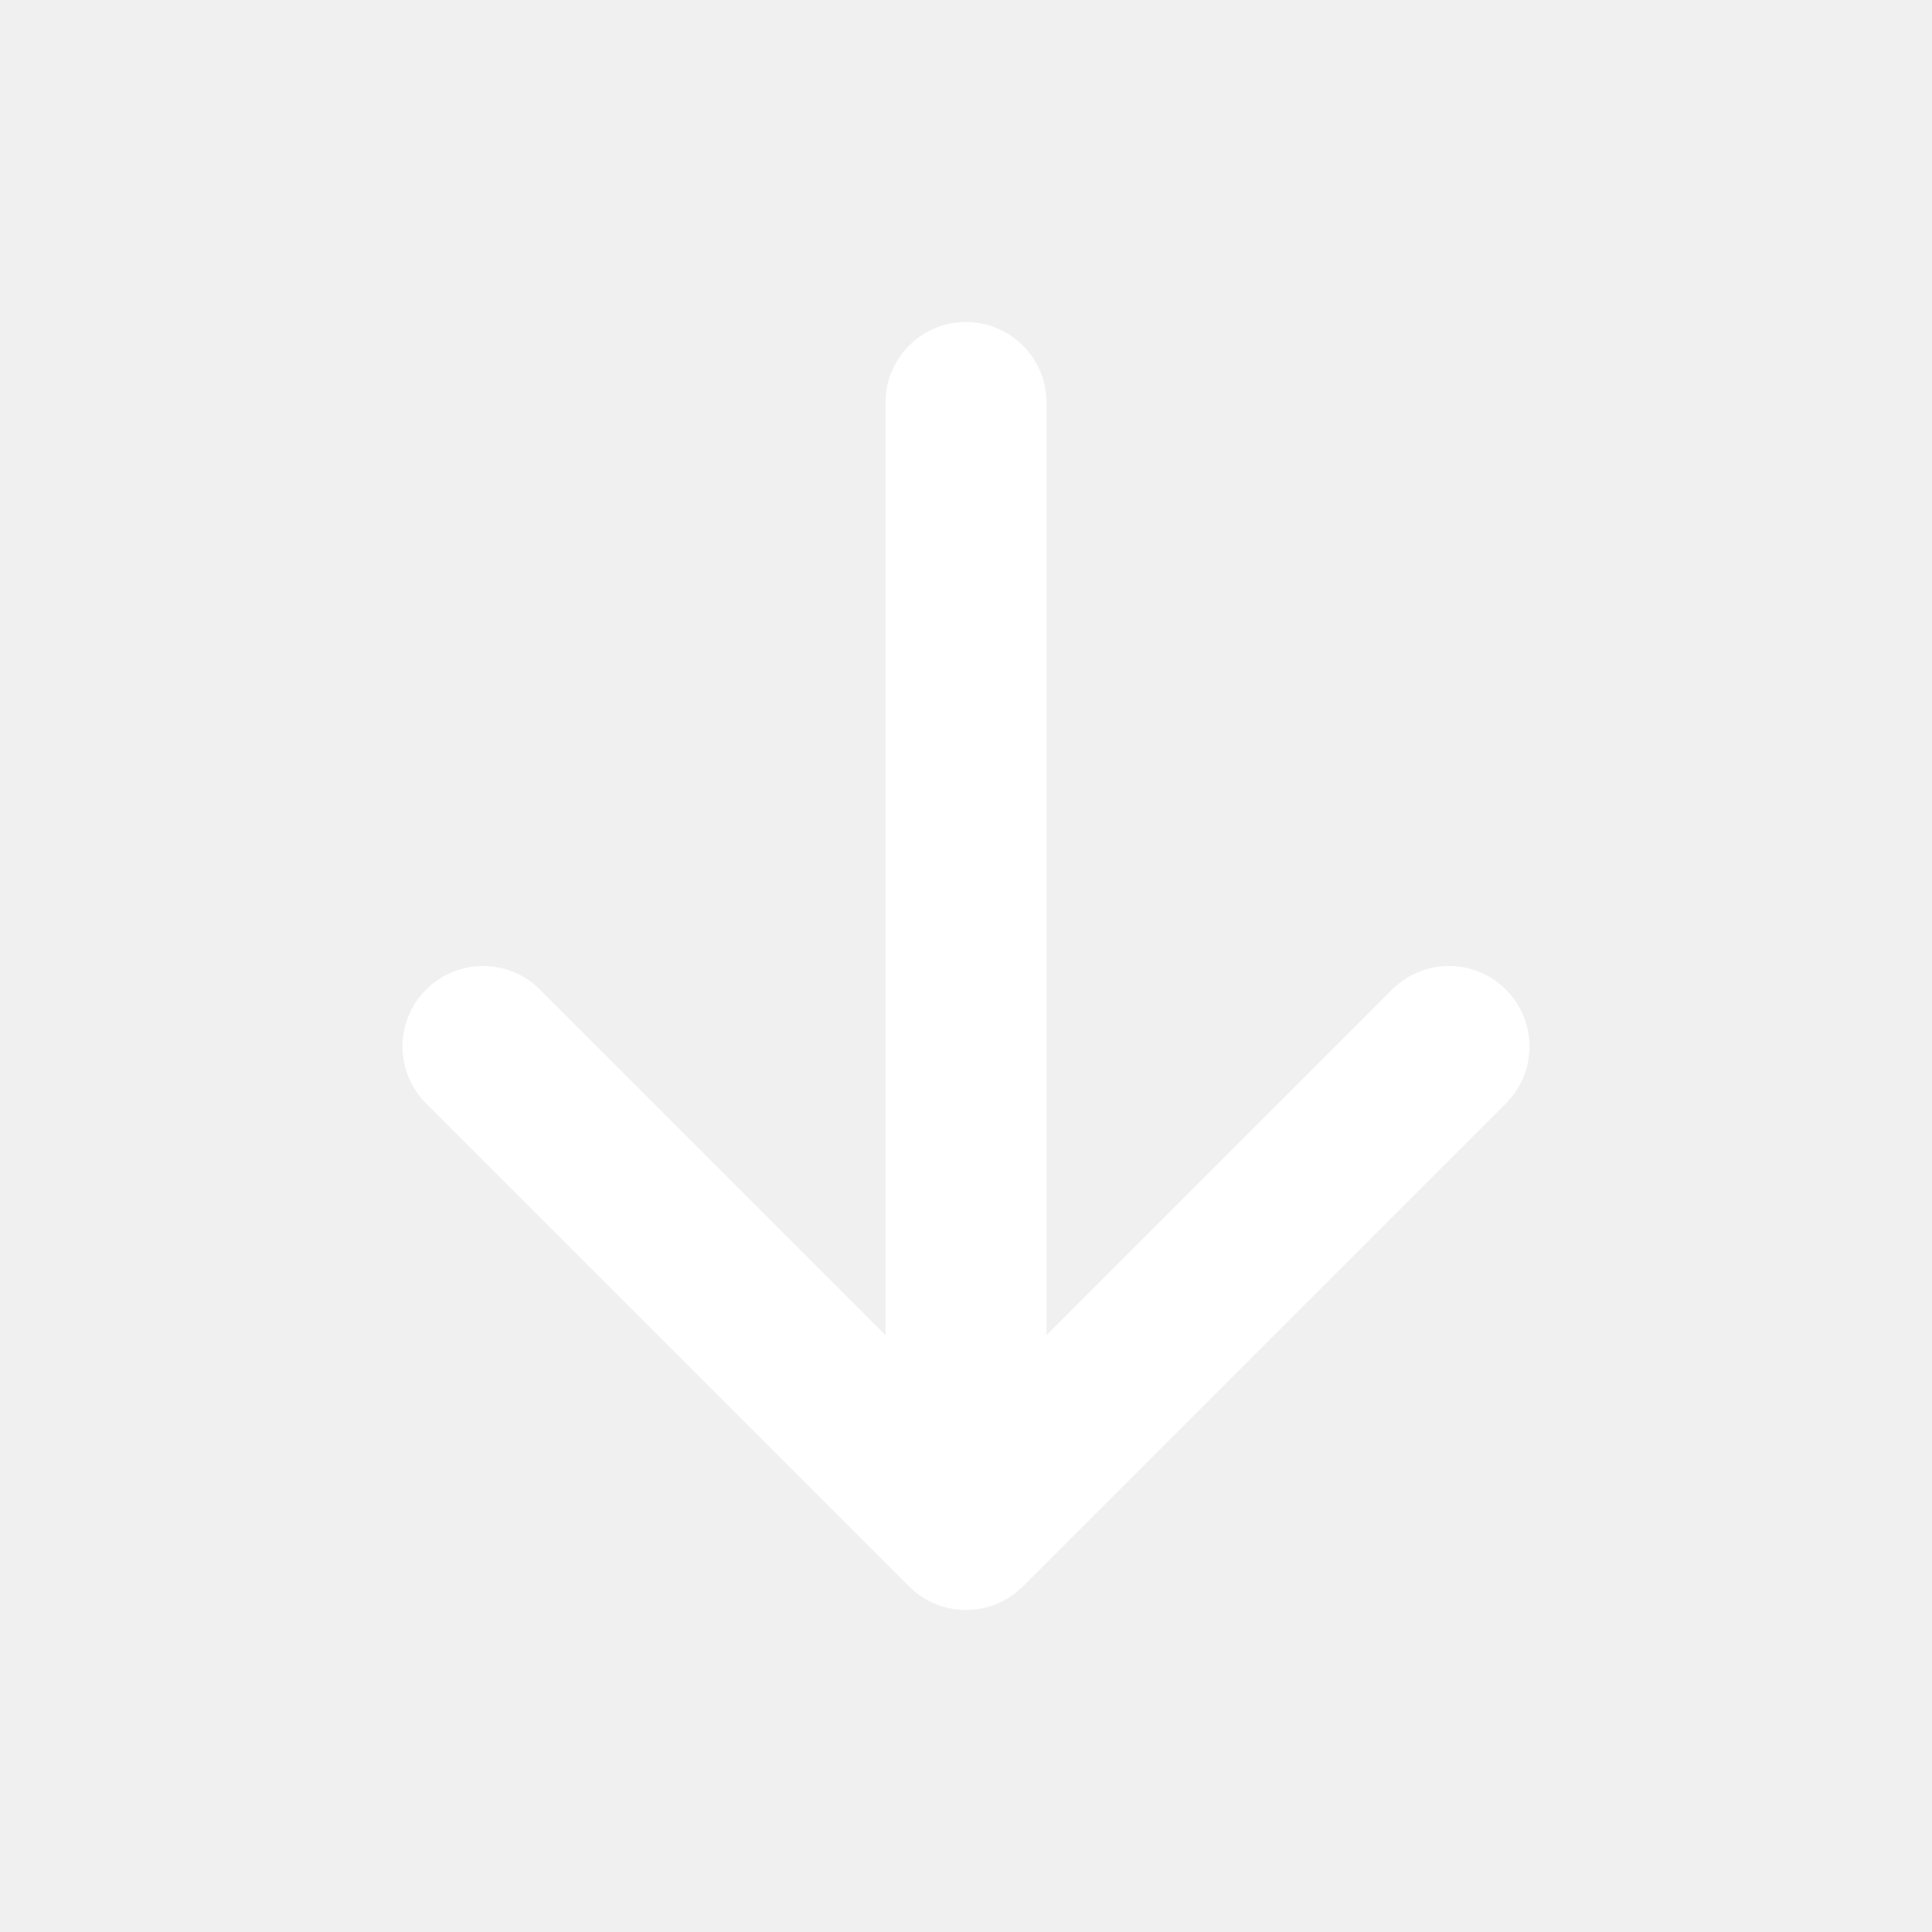
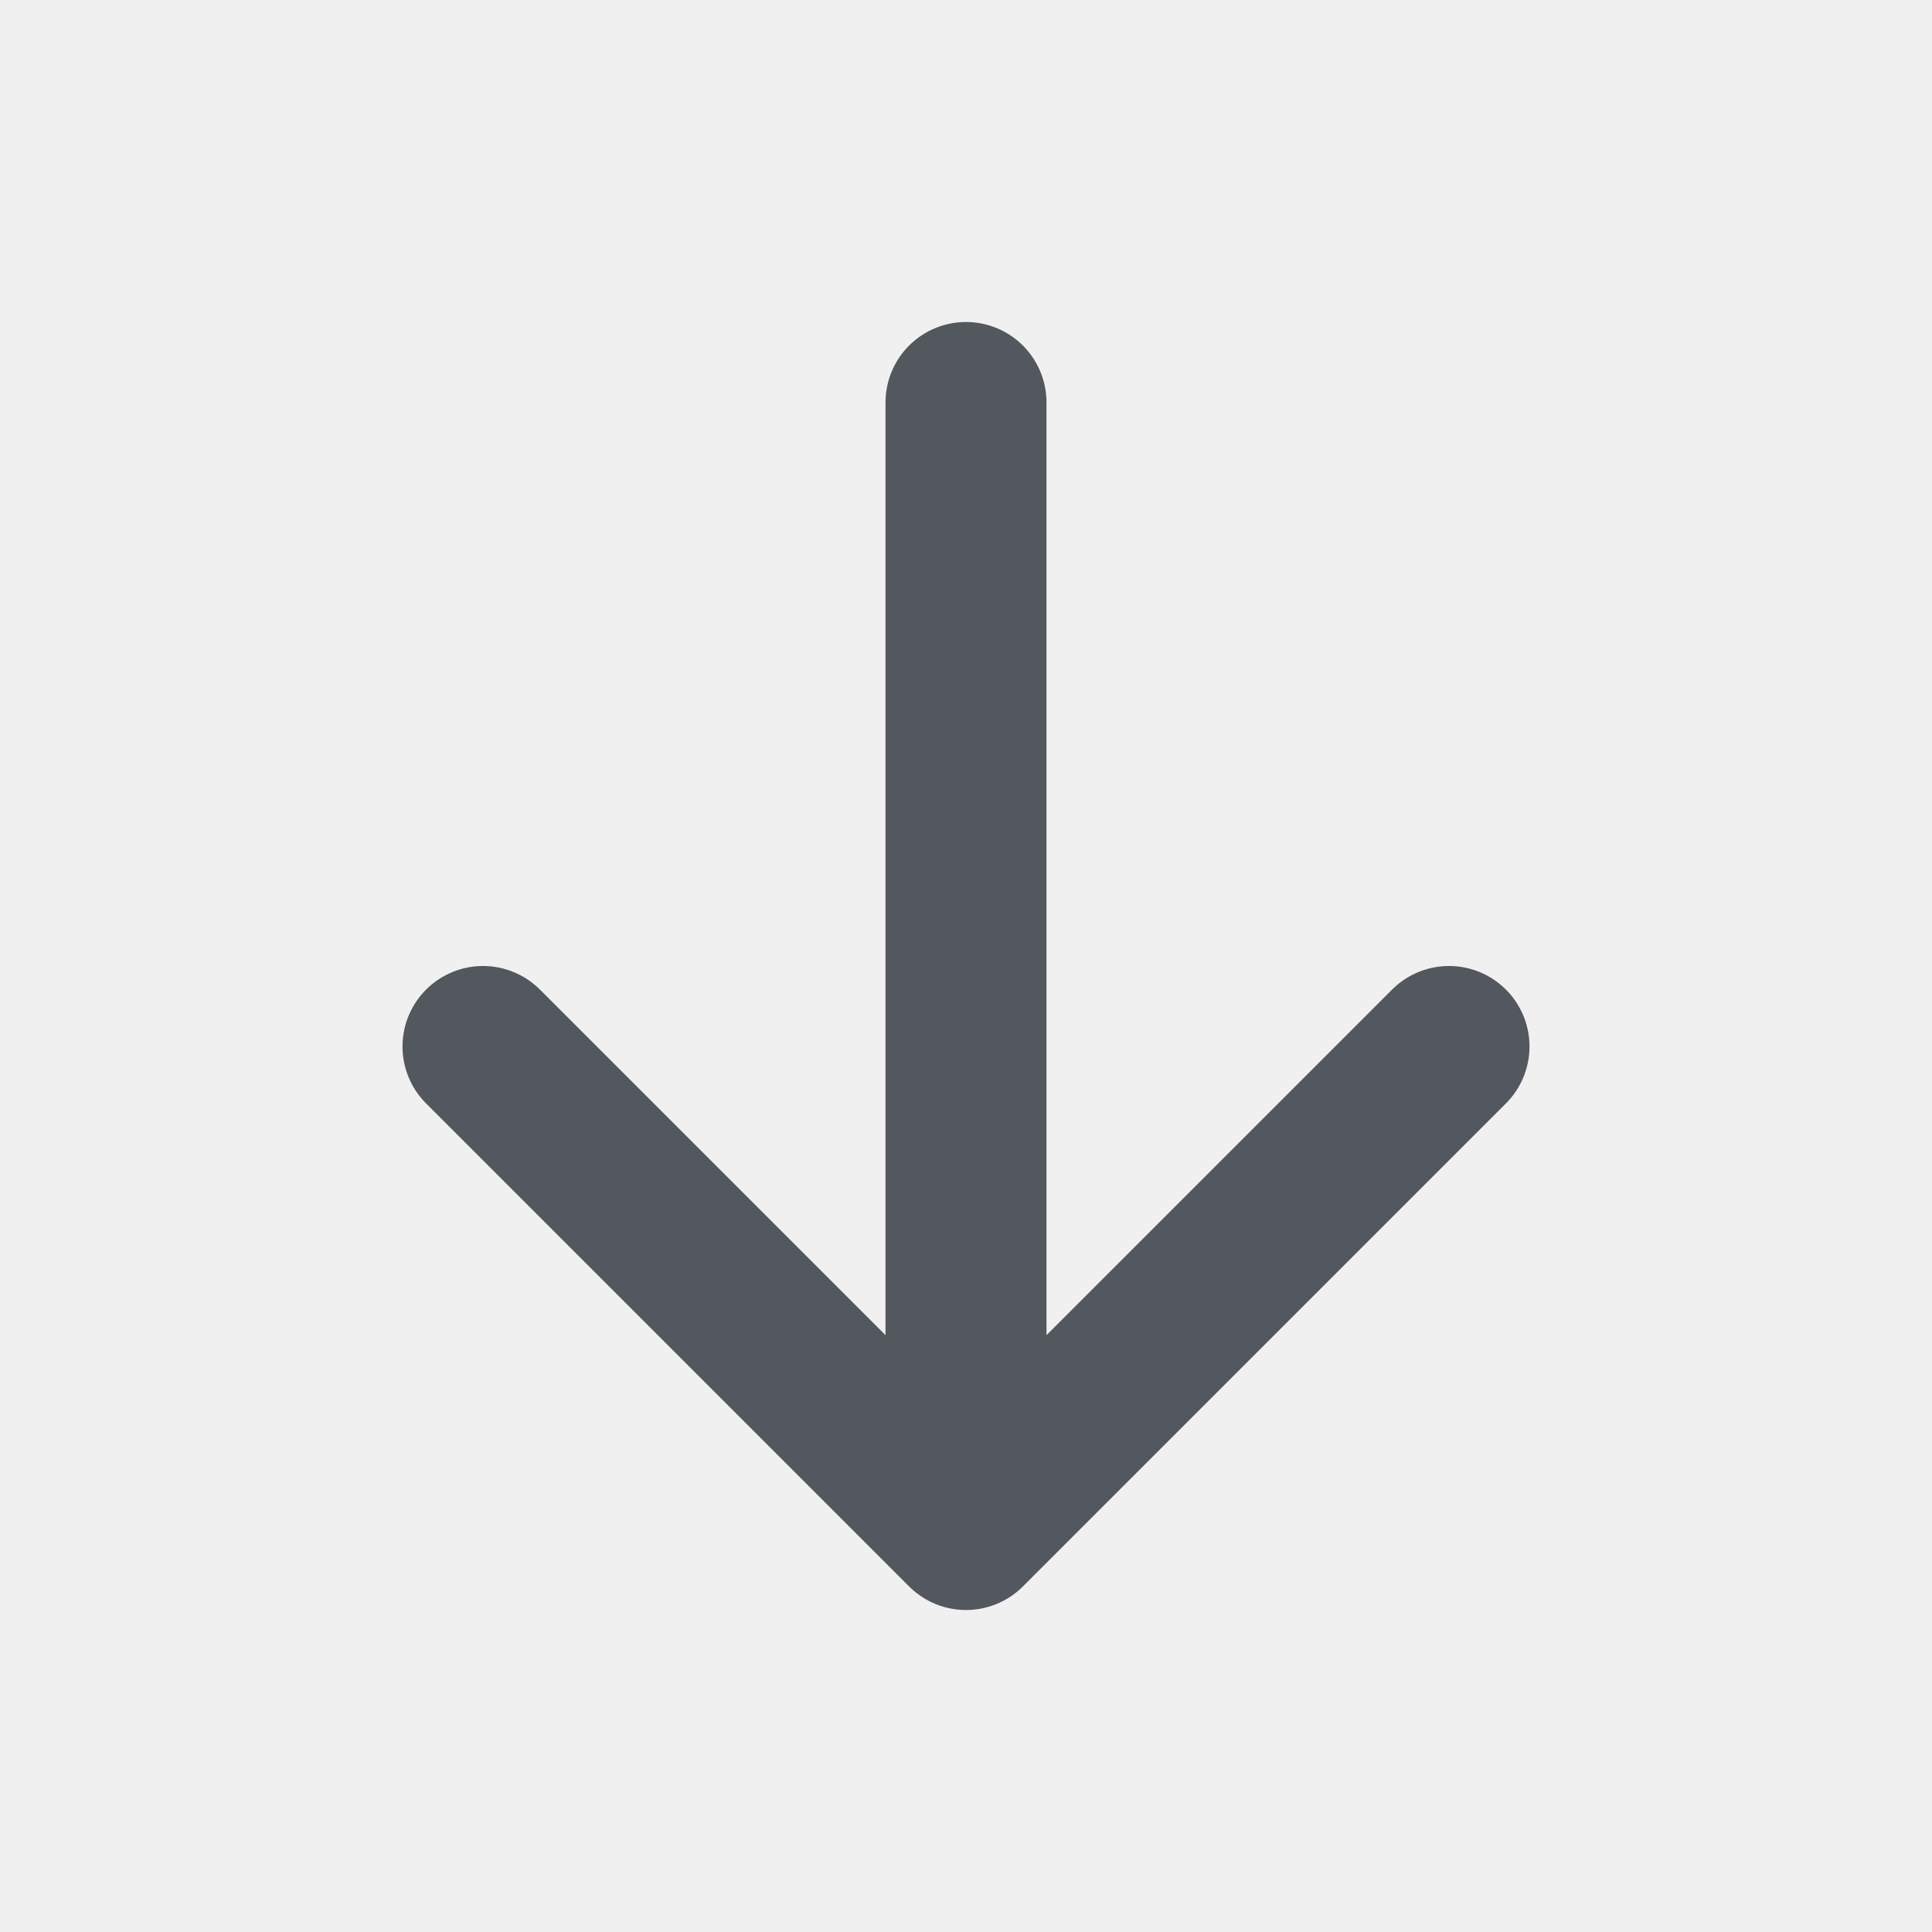
- <svg xmlns="http://www.w3.org/2000/svg" width="800px" height="800px" viewBox="0 0 24 24" fill="none">
+ <svg xmlns="http://www.w3.org/2000/svg" width="800px" height="800px" viewBox="0 0 24 24" fill="#53575e">
  <g id="Arrow / Arrow_Down_MD">
-     <path id="Vector" d="M12 5V19M12 19L18 13M12 19L6 13" stroke="#fff" stroke-width="2" stroke-linecap="round" stroke-linejoin="round" />
+     <path id="Vector" d="M12 5V19M12 19L18 13M12 19L6 13" stroke="#53575e" stroke-width="2" stroke-linecap="round" stroke-linejoin="round" />
  </g>
</svg>
